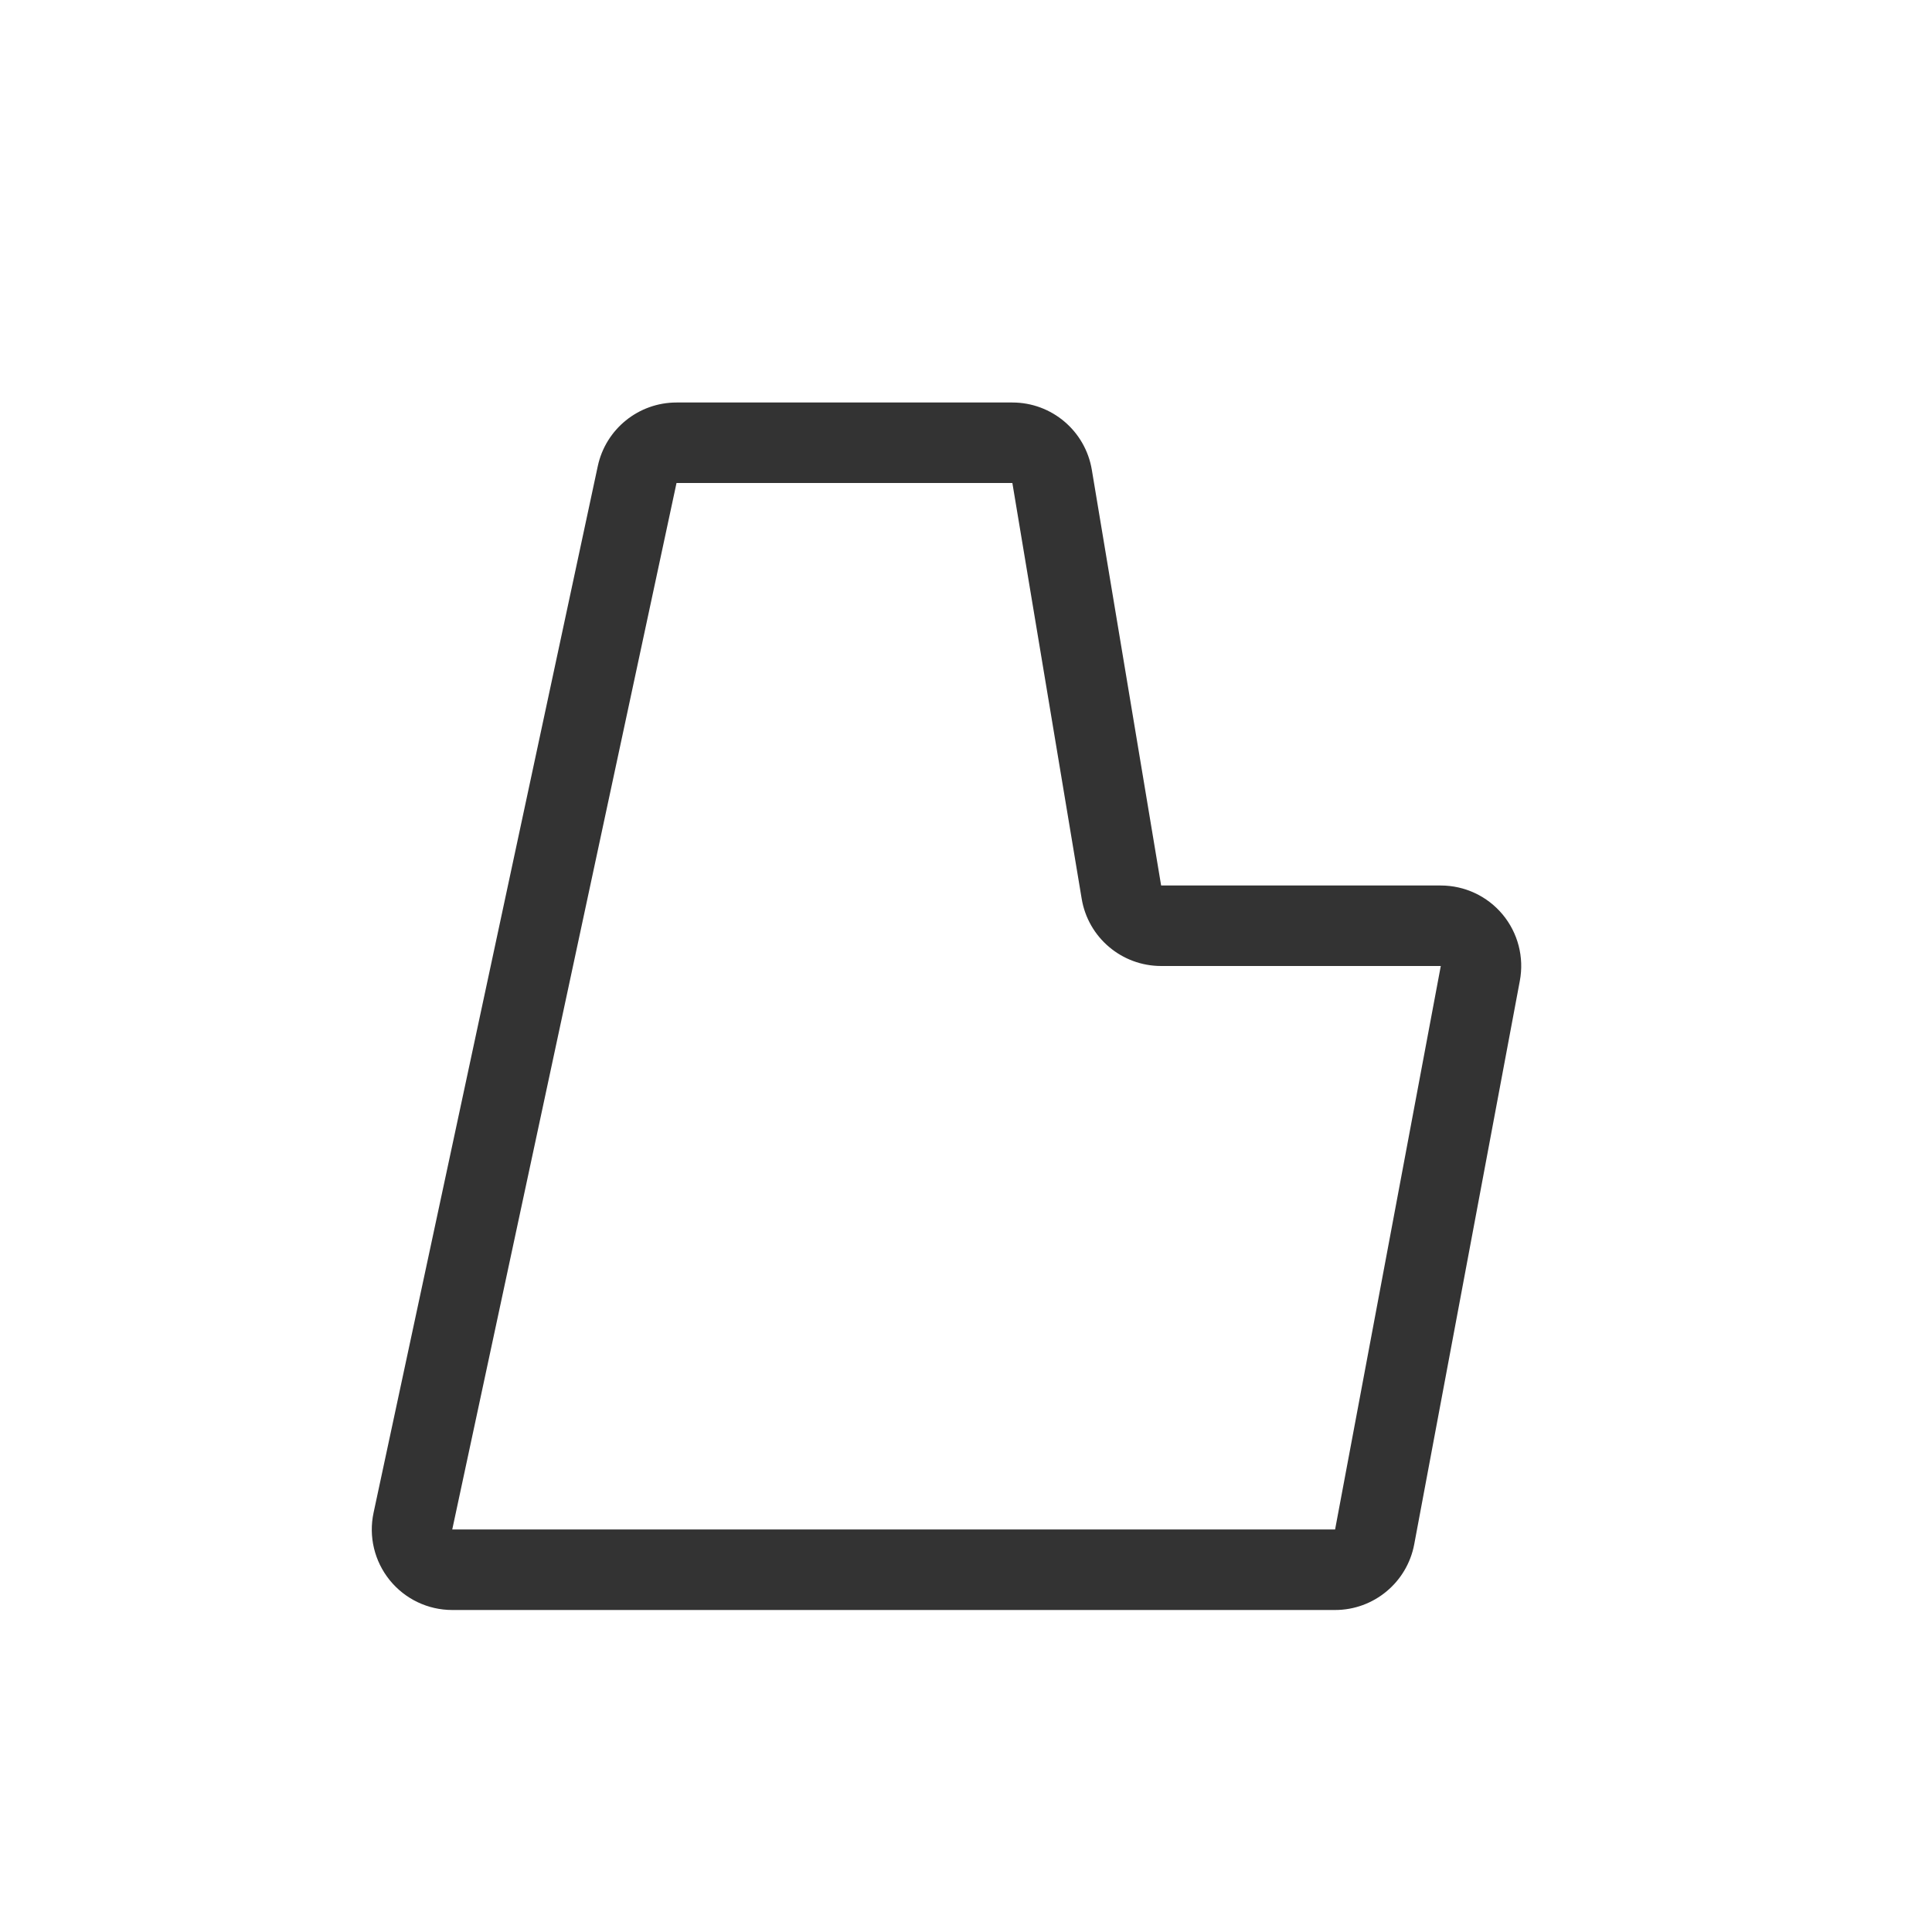
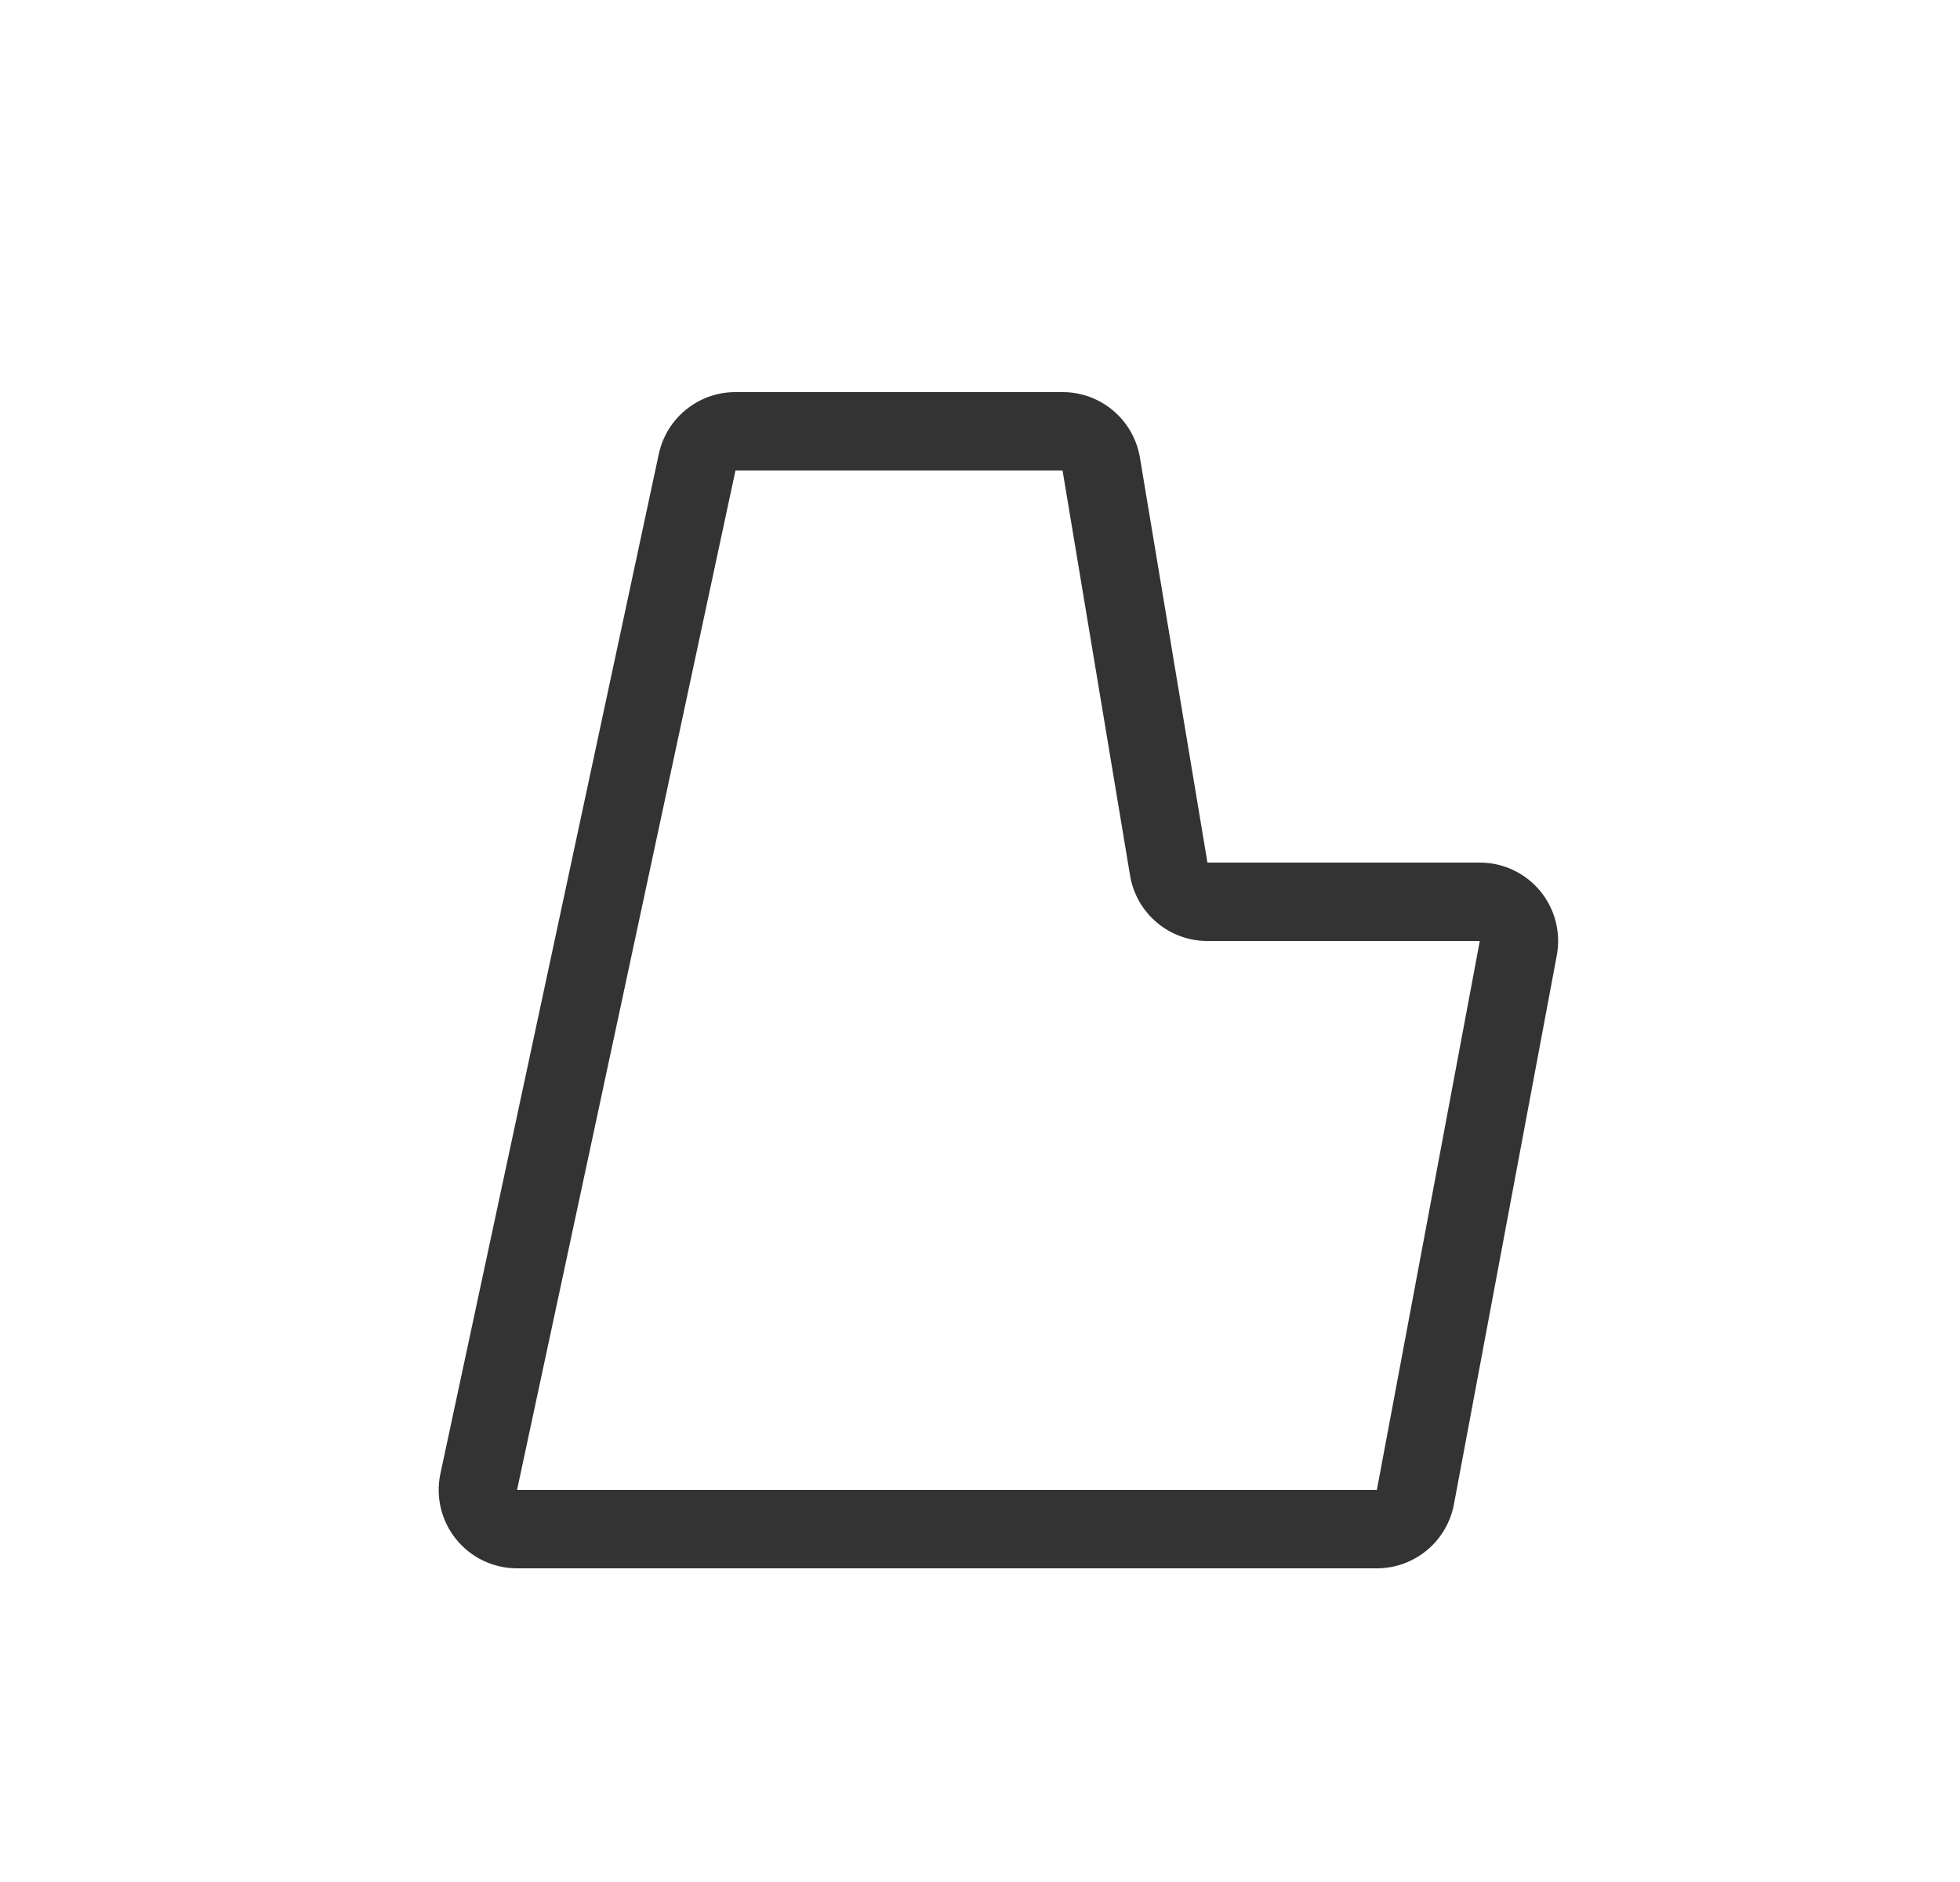
- <svg xmlns="http://www.w3.org/2000/svg" width="24px" height="24px" version="1.1" xml:space="preserve" style="fill-rule:evenodd;clip-rule:evenodd;stroke-linejoin:round;stroke-miterlimit:1.414;">
-   <g transform="matrix(1,0,0,1,0,-48)">
-     <g id="logo.thin.bartaxyz" transform="matrix(0.800768,0,0,0.984948,0,48)">
+ <svg xmlns="http://www.w3.org/2000/svg" width="25px" height="24px" version="1.1" xml:space="preserve" style="fill-rule:evenodd;clip-rule:evenodd;stroke-linejoin:round;stroke-miterlimit:1.414;">
+   <g transform="matrix(1,0,0,1,-386,-48)">
+     <g id="logo.thin.bartaxyz" transform="matrix(0.800768,0,0,0.984948,386.977,48)">
      <rect x="0" y="0" width="29.971" height="24.367" style="fill:none;" />
      <g transform="matrix(1.2488,0,0,1.01528,-1.2488,-0.507641)">
        <path d="M15.424,11.5C15.424,11.5 17.511,11.5 18.898,11.5C19.195,11.5 19.477,11.632 19.667,11.861C19.857,12.09 19.935,12.392 19.88,12.684C19.532,14.54 18.867,18.087 18.568,19.684C18.479,20.157 18.066,20.5 17.585,20.5C15.36,20.5 9.253,20.5 6.618,20.5C6.316,20.5 6.031,20.364 5.841,20.129C5.651,19.894 5.577,19.586 5.641,19.29C6.276,16.325 7.898,8.757 8.426,6.29C8.525,5.829 8.933,5.5 9.404,5.5C10.503,5.5 12.458,5.5 13.576,5.5C14.065,5.5 14.482,5.853 14.563,6.336C14.838,7.985 15.424,11.5 15.424,11.5ZM9.404,6.5L6.618,19.5L17.585,19.5L18.898,12.5C18.898,12.5 16.682,12.5 15.424,12.5C14.935,12.5 14.517,12.147 14.437,11.664C14.162,10.015 13.576,6.5 13.576,6.5L9.404,6.5Z" style="fill:rgb(51,51,51);fill-rule:nonzero;" />
      </g>
    </g>
  </g>
</svg>
